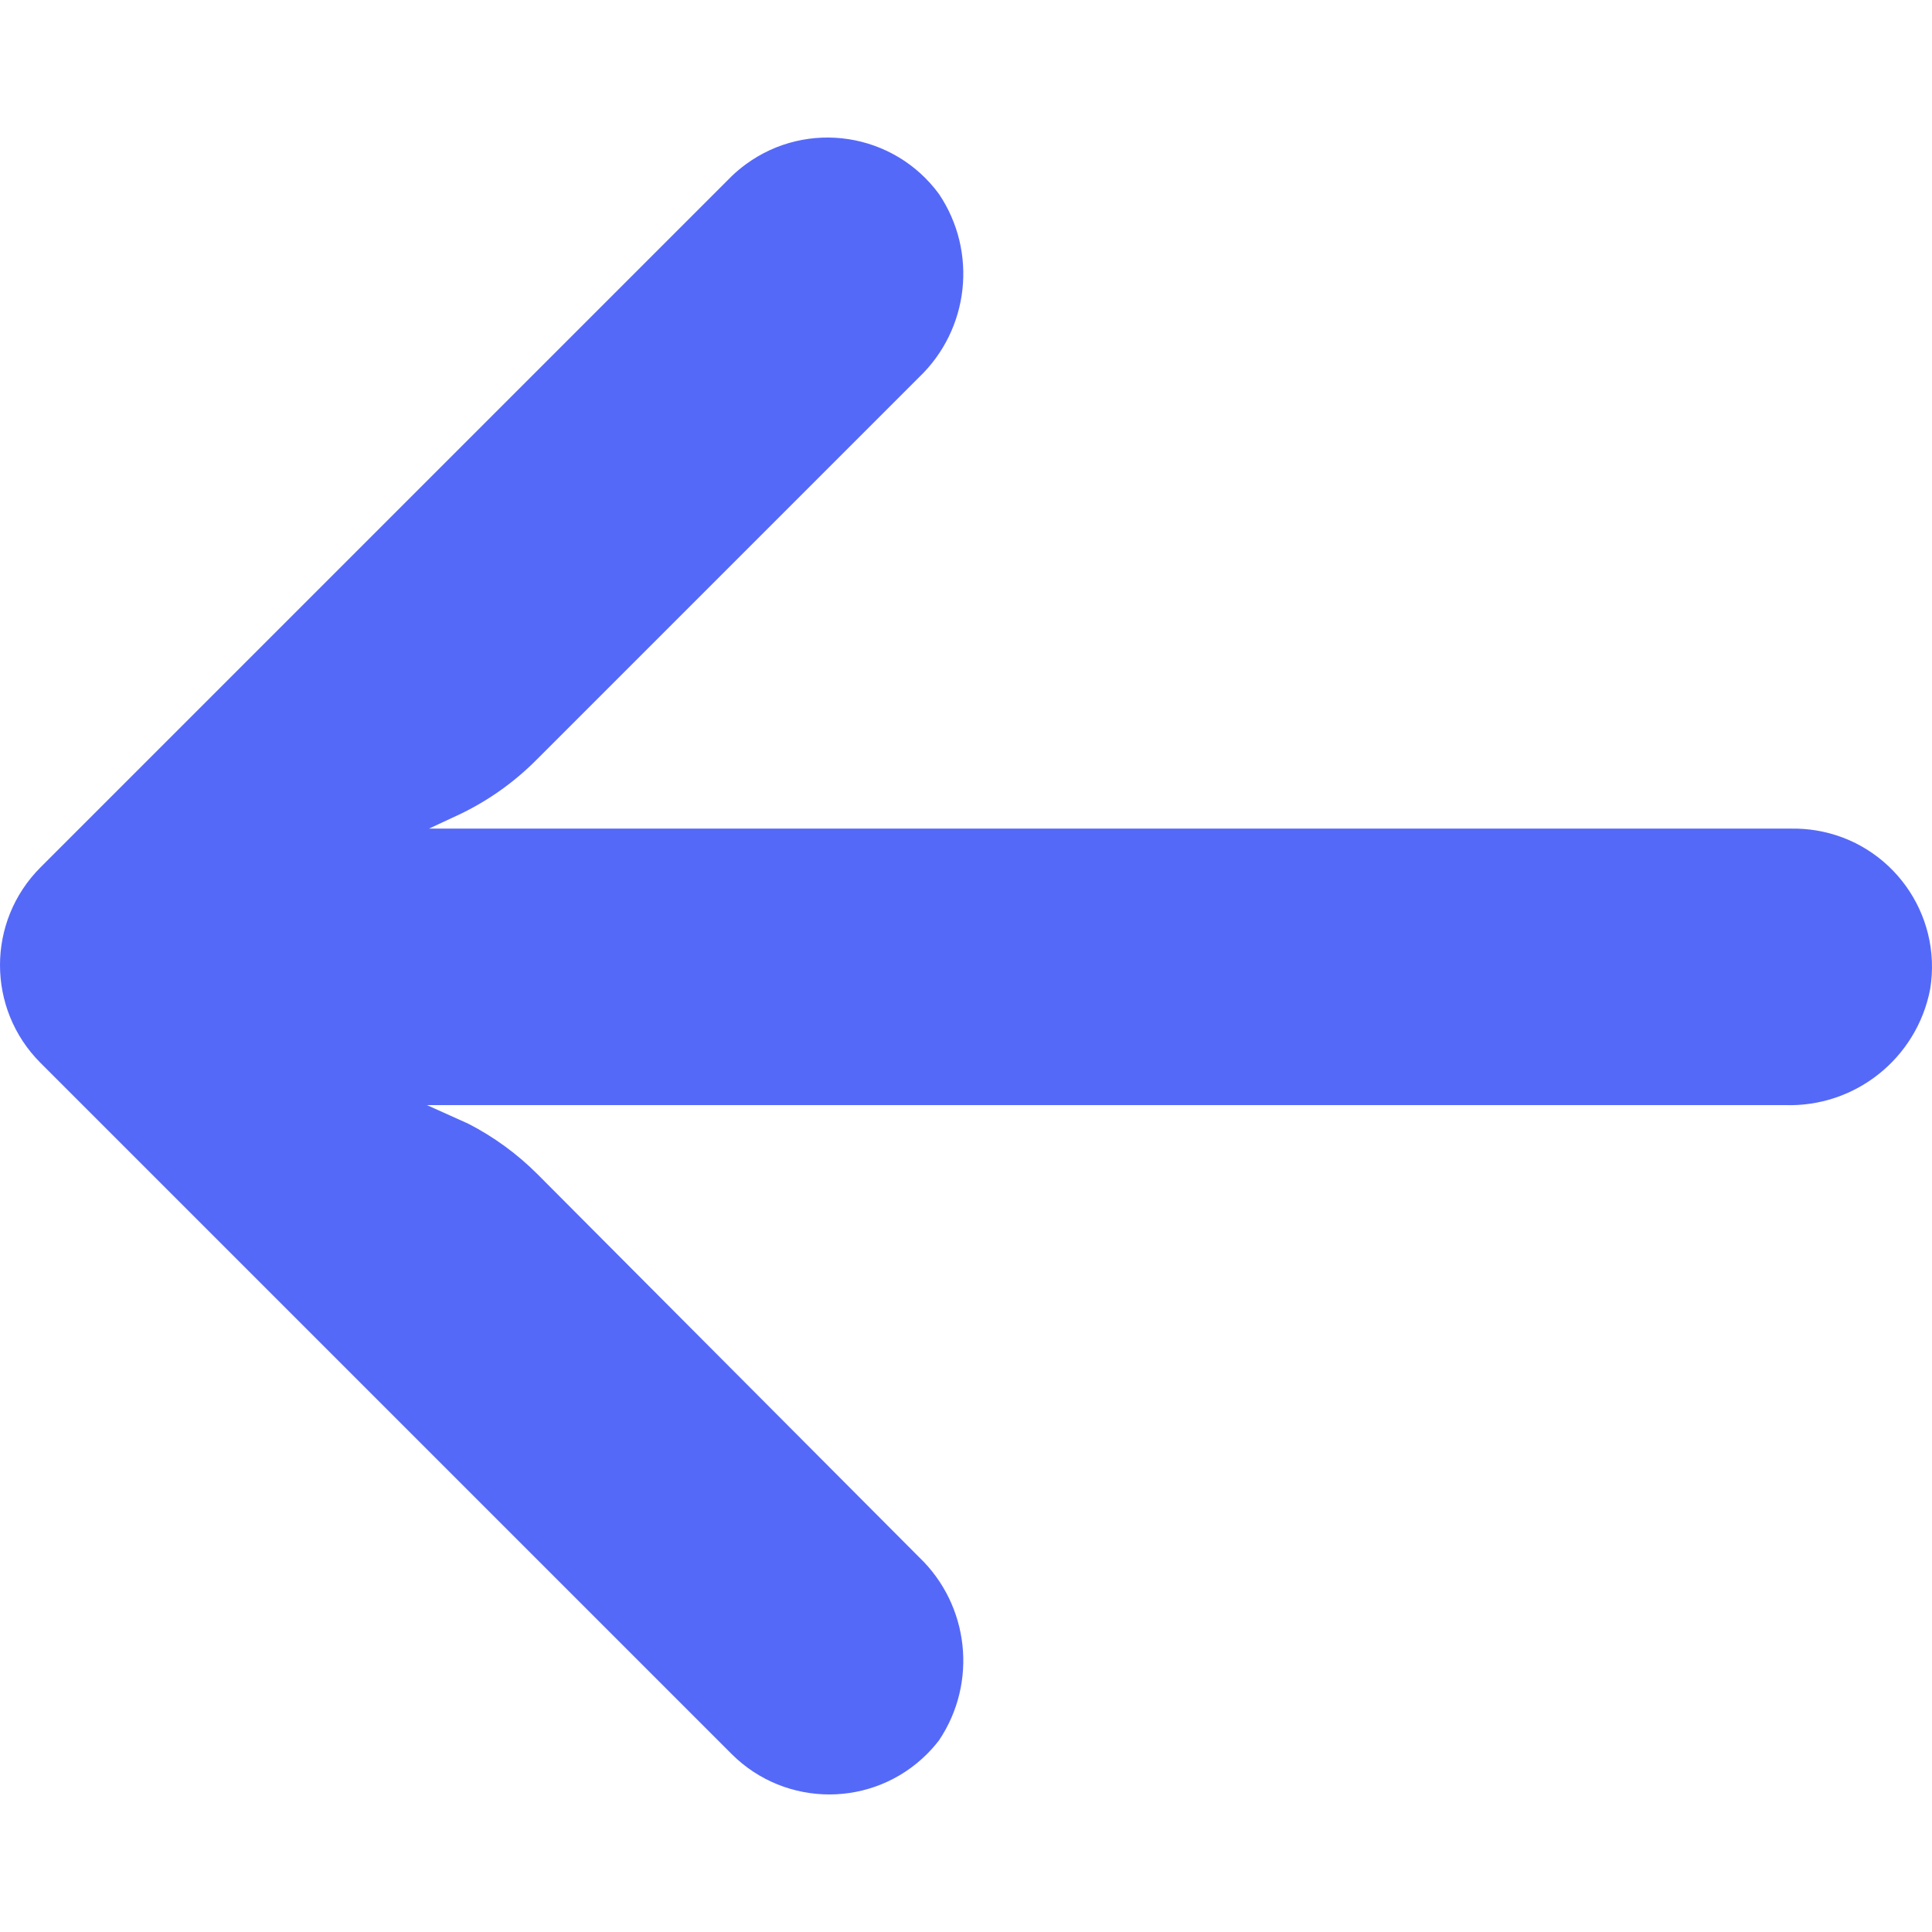
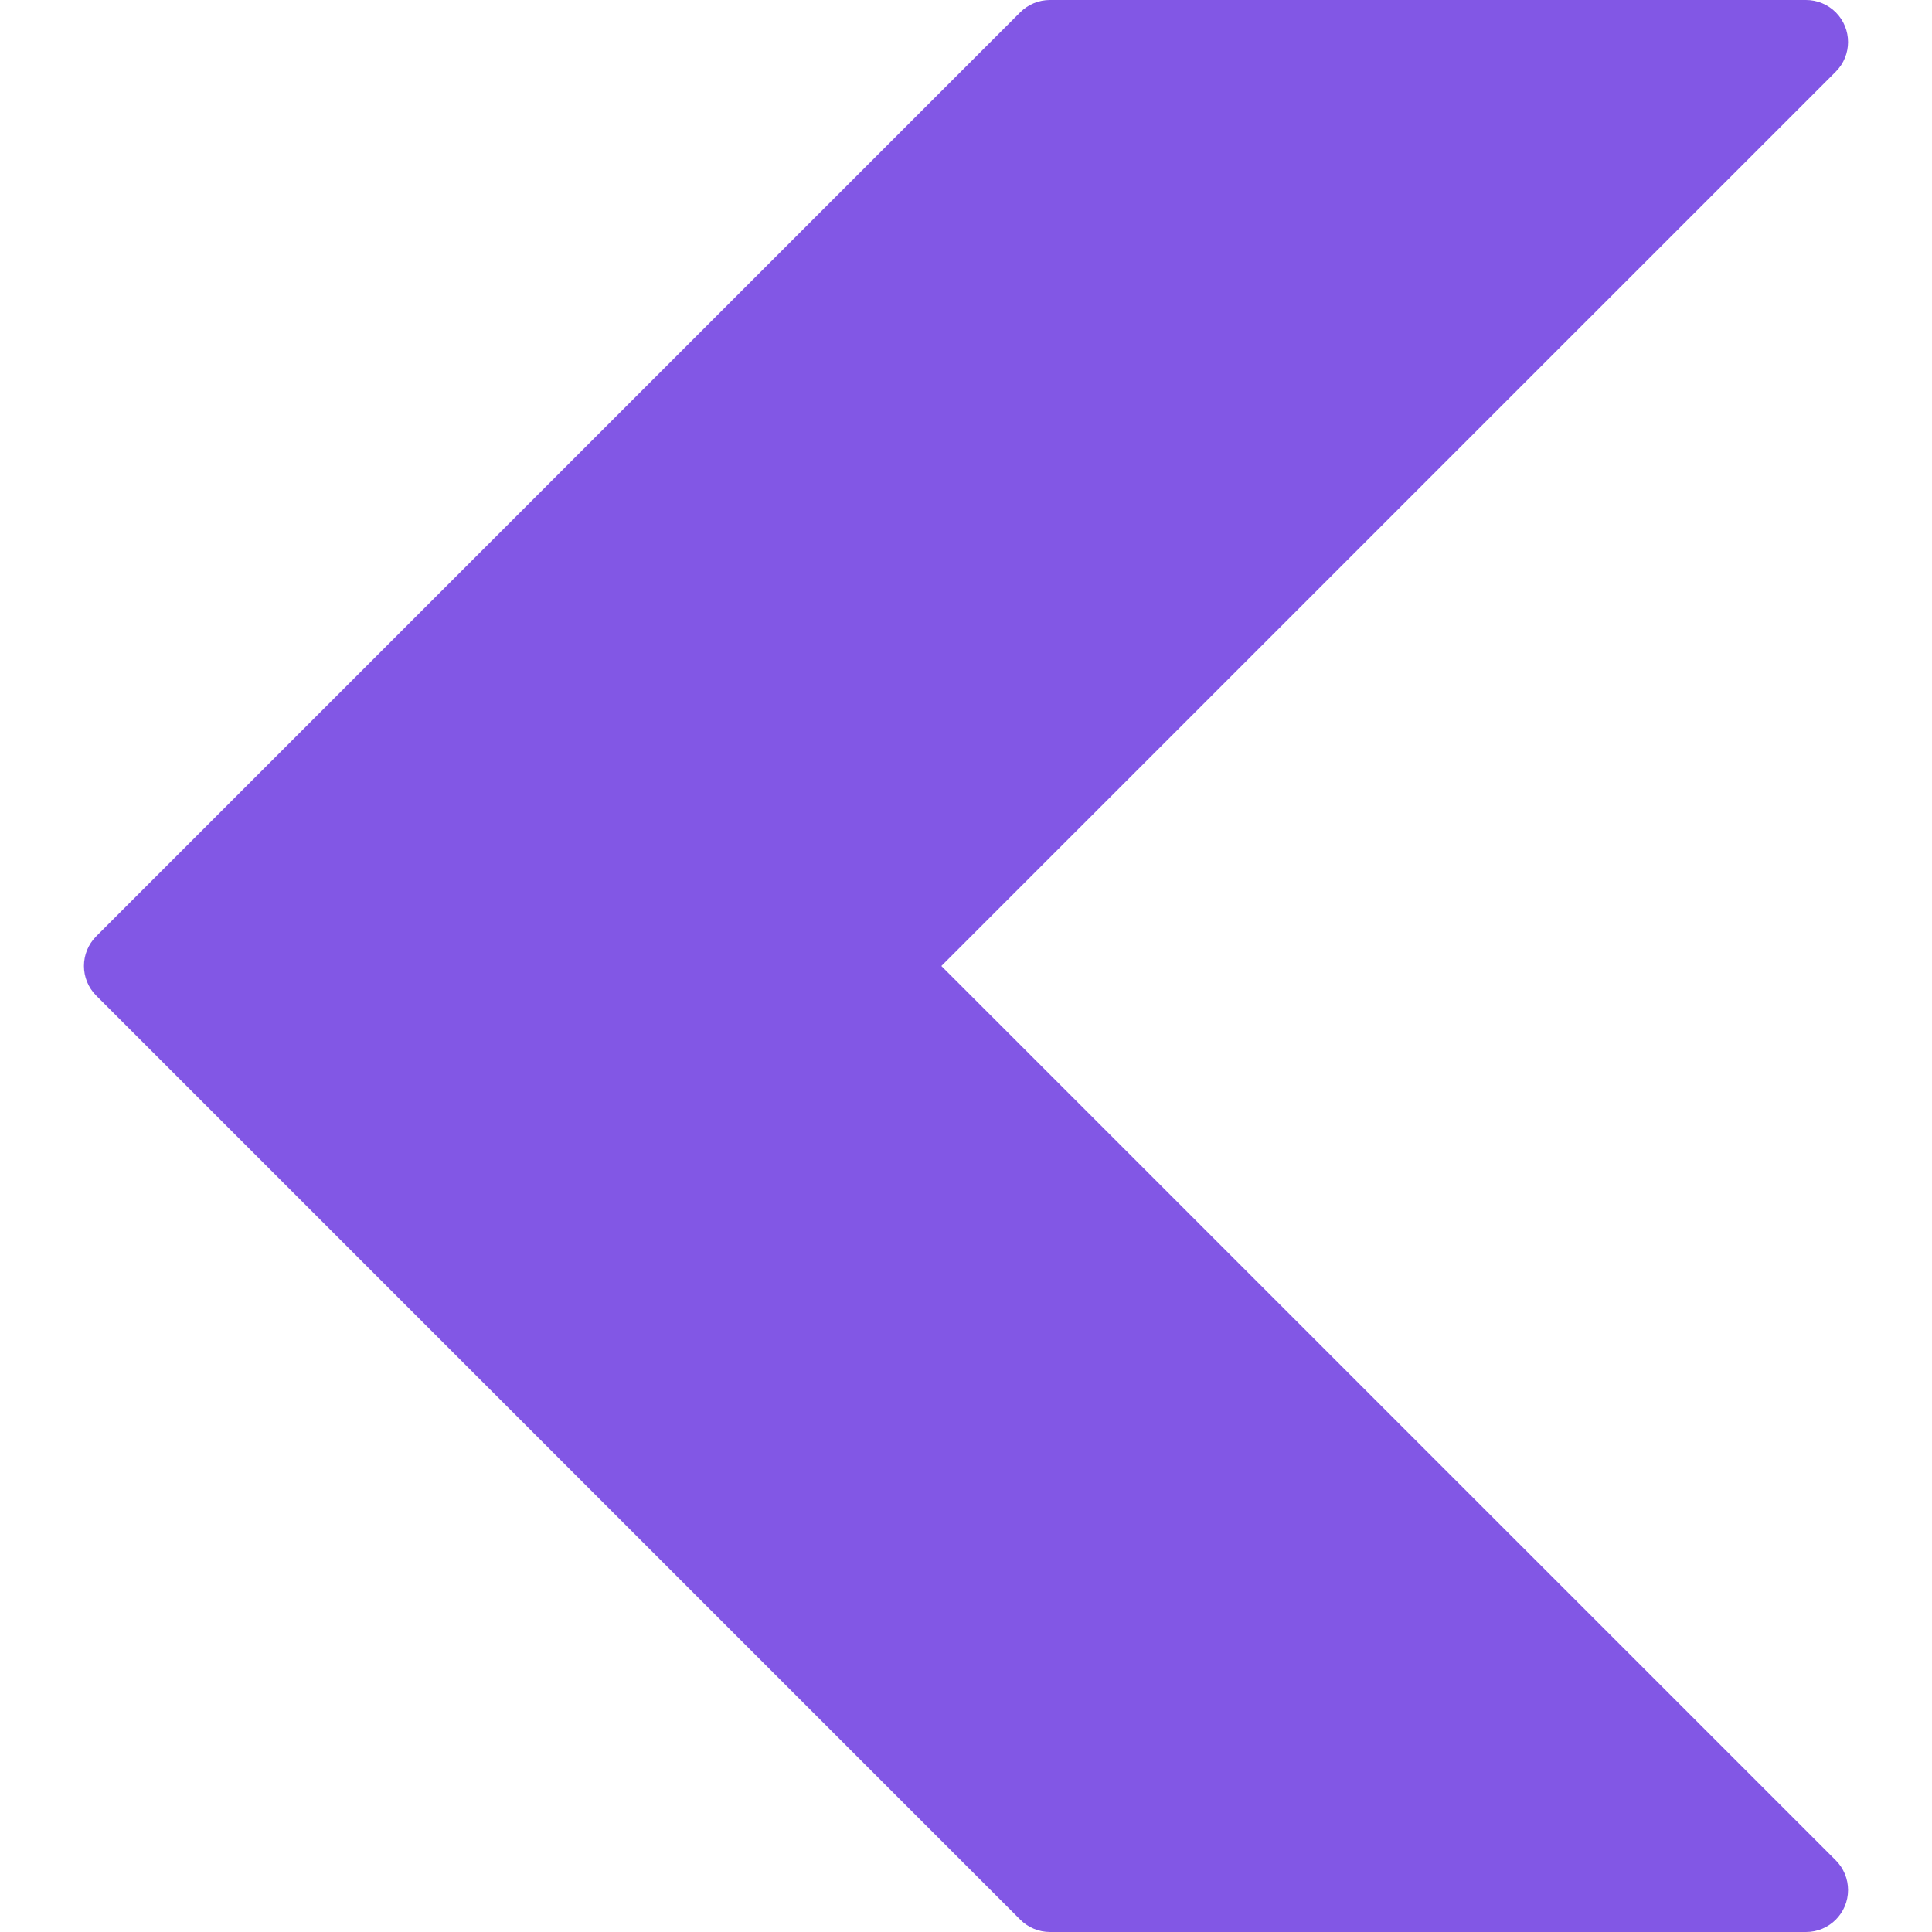
- <svg xmlns="http://www.w3.org/2000/svg" version="1.1" id="Capa_1" x="0px" y="0px" viewBox="0 0 447.243 447.243" style="enable-background:new 0 0 447.243 447.243;" xml:space="preserve" width="512px" height="512px" class="">
+ <svg xmlns="http://www.w3.org/2000/svg" version="1.1" id="Capa_1" x="0px" y="0px" viewBox="0 0 490.667 490.667" style="enable-background:new 0 0 490.667 490.667;" xml:space="preserve" width="512px" height="512px" class="">
  <g>
-     <g>
-       <g>
-         <path d="M420.361,192.229c-1.83-0.297-3.682-0.434-5.535-0.41H99.305l6.88-3.2c6.725-3.183,12.843-7.515,18.08-12.8l88.48-88.48    c11.653-11.124,13.611-29.019,4.64-42.4c-10.441-14.259-30.464-17.355-44.724-6.914c-1.152,0.844-2.247,1.764-3.276,2.754    l-160,160C-3.119,213.269-3.13,233.53,9.36,246.034c0.008,0.008,0.017,0.017,0.025,0.025l160,160    c12.514,12.479,32.775,12.451,45.255-0.063c0.982-0.985,1.899-2.033,2.745-3.137c8.971-13.381,7.013-31.276-4.64-42.4    l-88.32-88.64c-4.695-4.7-10.093-8.641-16-11.68l-9.6-4.32h314.24c16.347,0.607,30.689-10.812,33.76-26.88    C449.654,211.494,437.806,195.059,420.361,192.229z" data-original="#000000" class="active-path" data-old_color="#000000" fill="#5569F8" />
-       </g>
-     </g>
+     <path d="M239.077,245.333L466.213,18.219c4.171-4.16,4.179-10.914,0.019-15.085  c-2.006-2.011-4.731-3.139-7.571-3.134h-192c-2.831-0.005-5.548,1.115-7.552,3.115L24.443,237.781  c-4.164,4.165-4.164,10.917,0,15.083l234.667,234.667c2.001,2.007,4.718,3.135,7.552,3.136h192  c5.891,0.011,10.675-4.757,10.686-10.648c0.005-2.84-1.123-5.565-3.134-7.571L239.077,245.333z" data-original="#009688" class="active-path" data-old_color="#009688" fill="#8257E5" />
  </g>
</svg>
